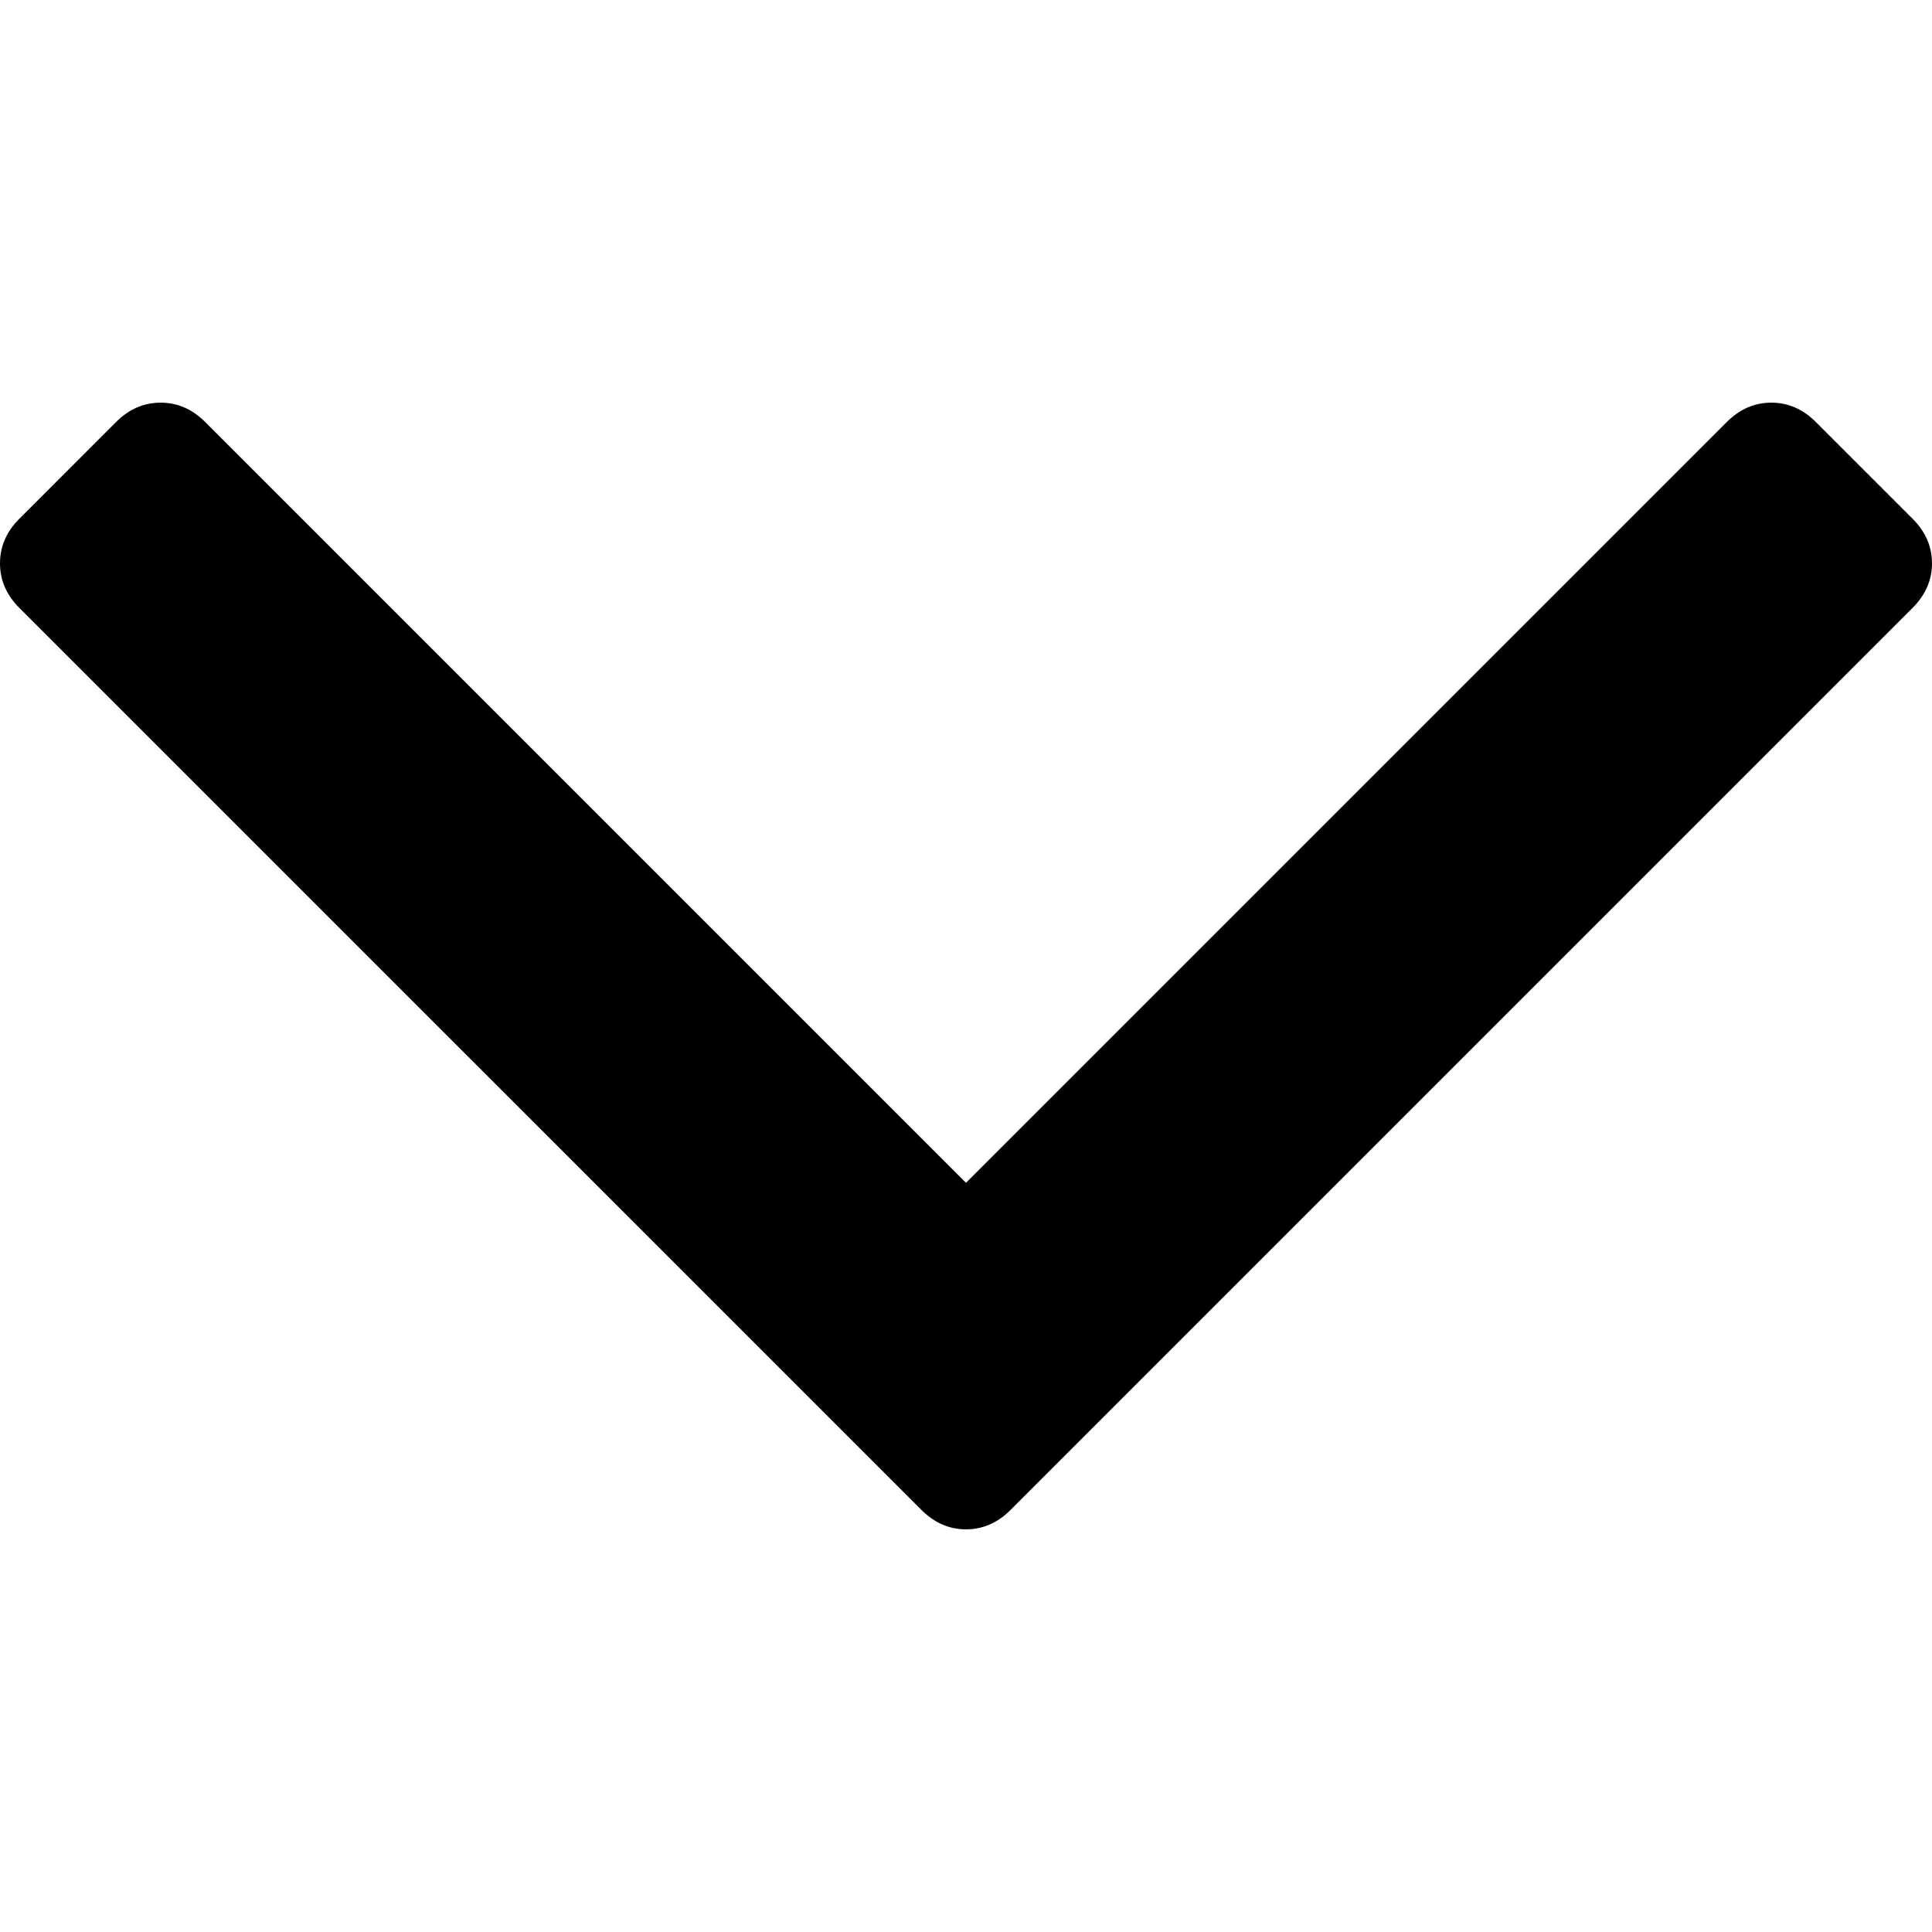
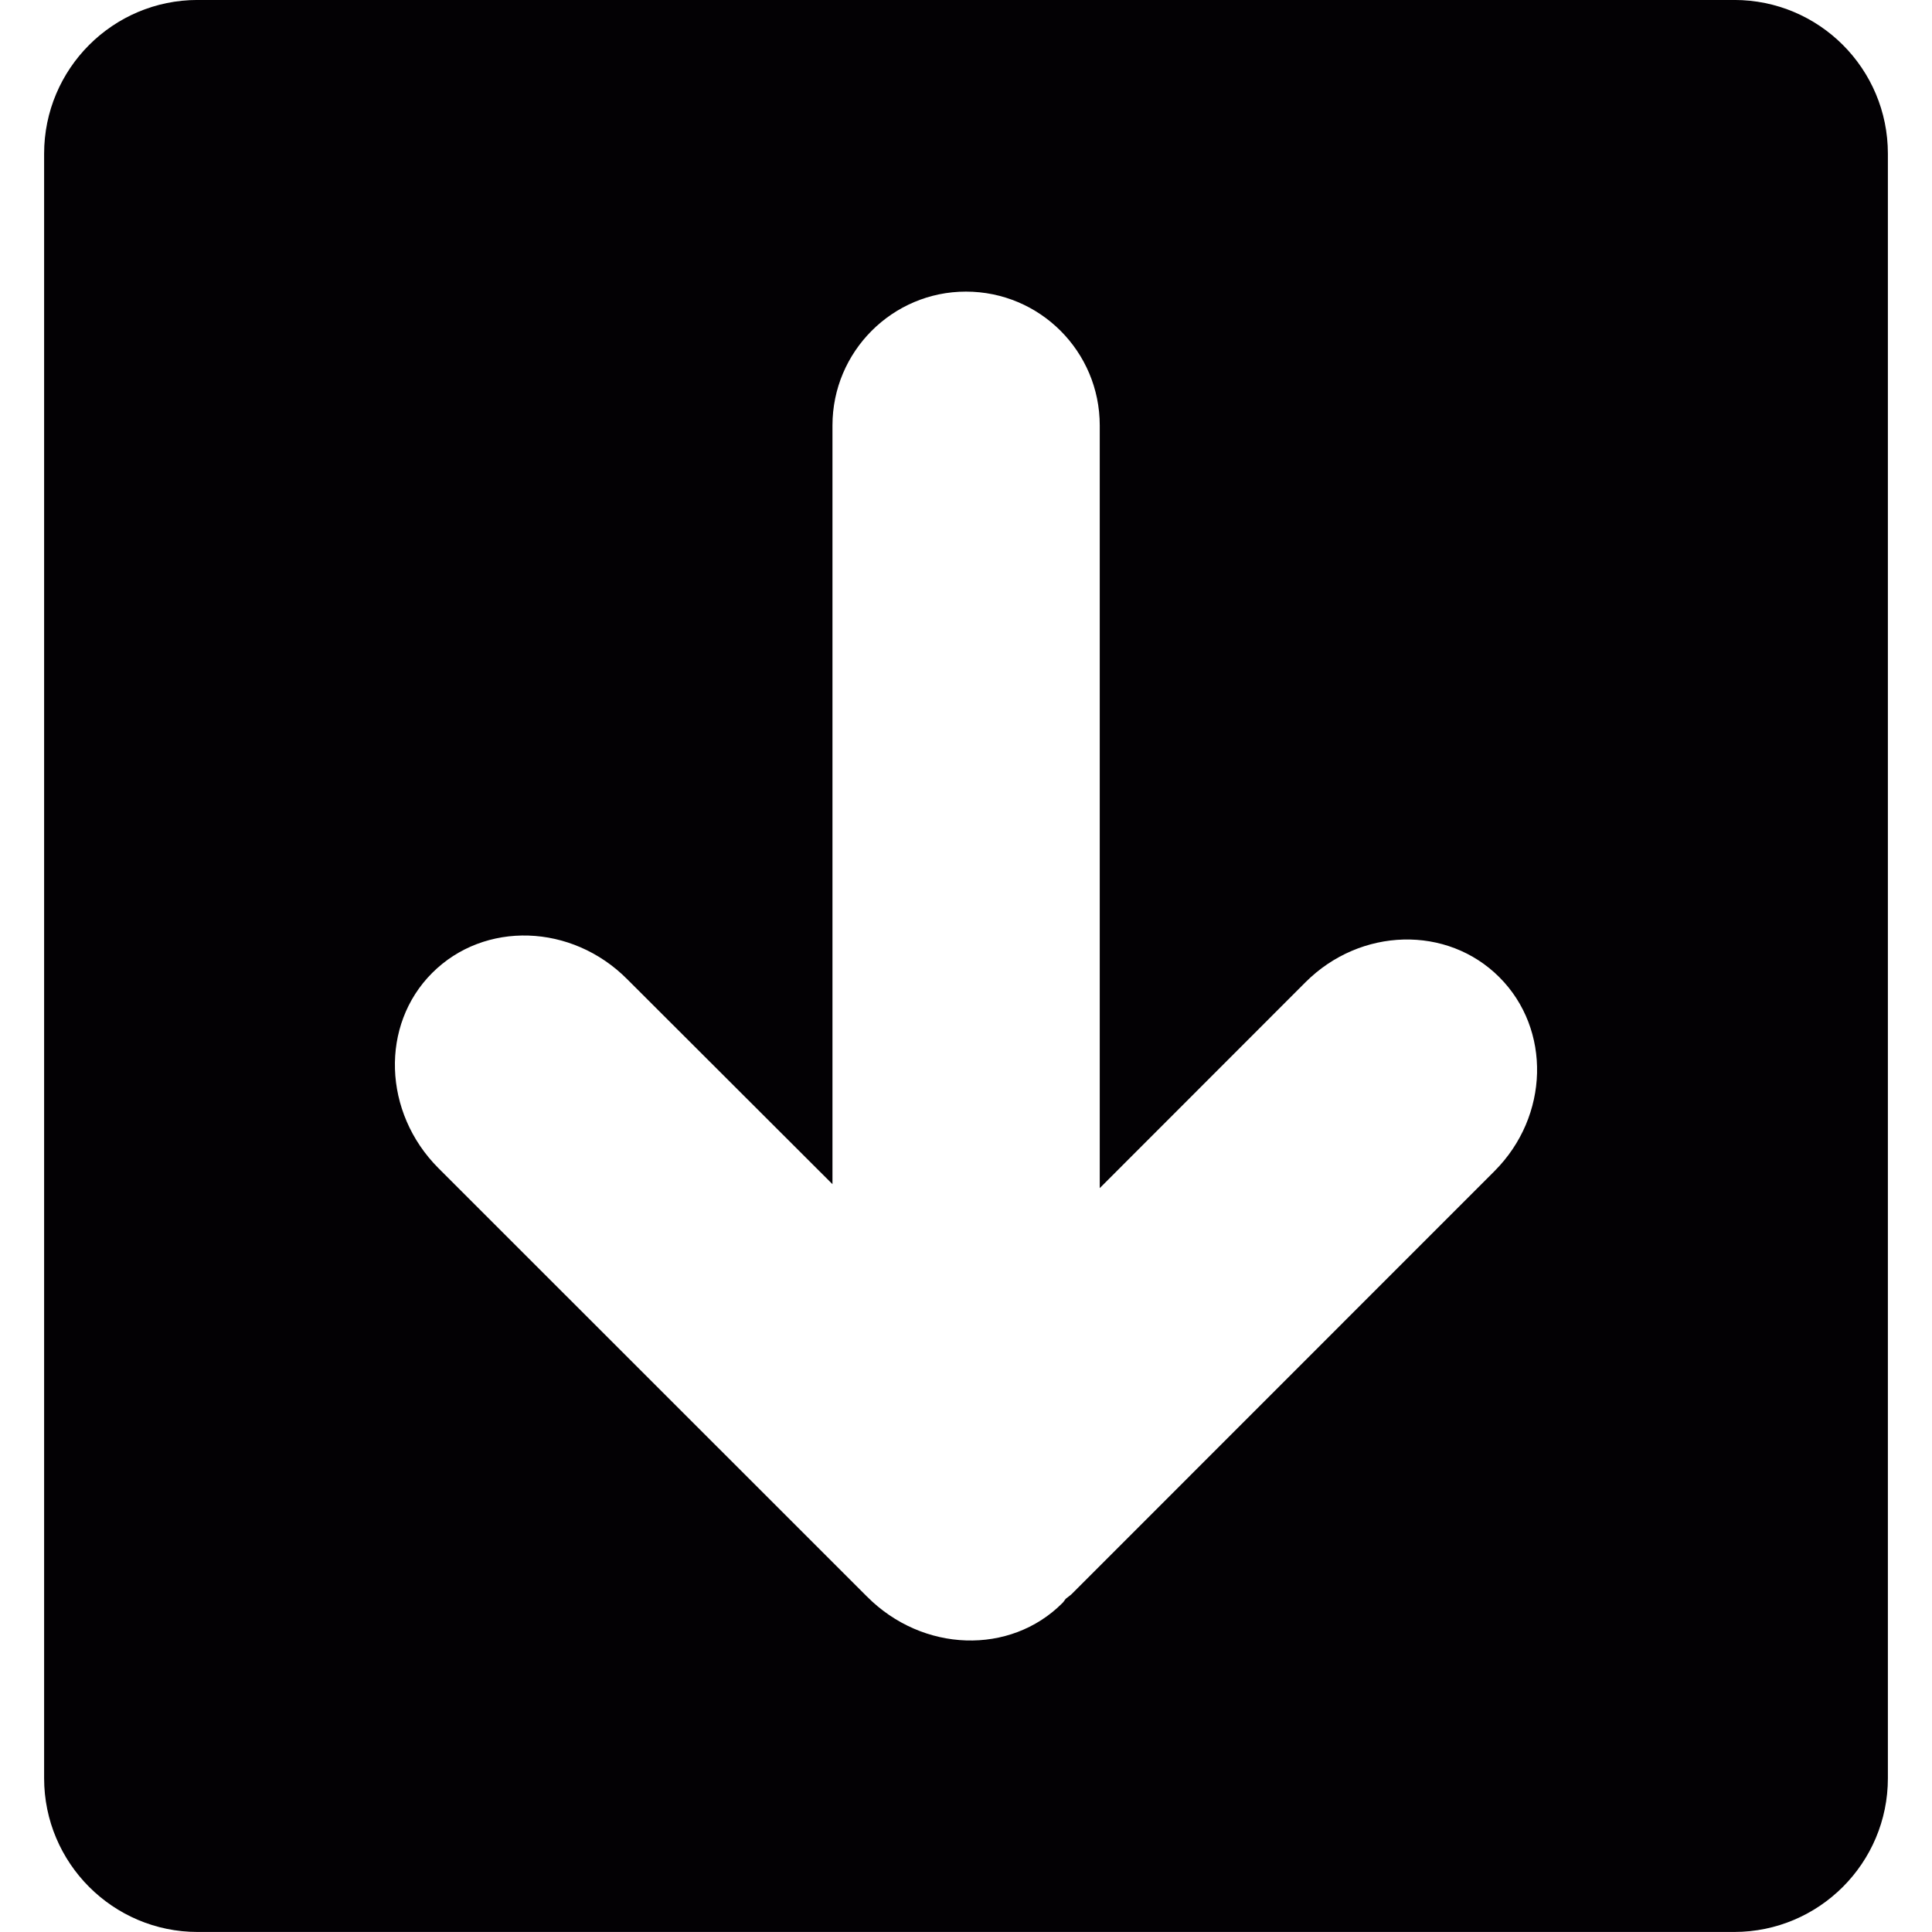
- <svg xmlns="http://www.w3.org/2000/svg" version="1.1" id="Capa_1" x="0px" y="0px" width="284.929px" height="284.929px" viewBox="0 0 284.929 284.929" style="enable-background:new 0 0 284.929 284.929;" xml:space="preserve">
-   <defs id="defs39" />
-   <g id="g4" transform="rotate(180,142.464,142.4645)">
-     <path d="M 282.082,195.285 149.028,62.24 c -1.901,-1.903 -4.088,-2.856 -6.562,-2.856 -2.474,0 -4.665,0.953 -6.567,2.856 L 2.856,195.285 C 0.95,197.191 0,199.378 0,201.853 c 0,2.474 0.953,4.664 2.856,6.566 l 14.272,14.271 c 1.903,1.903 4.093,2.854 6.567,2.854 2.474,0 4.664,-0.951 6.567,-2.854 L 142.466,110.488 254.674,222.697 c 1.902,1.903 4.093,2.848 6.563,2.848 2.478,0 4.668,-0.951 6.57,-2.848 l 14.274,-14.277 c 1.902,-1.902 2.847,-4.093 2.847,-6.566 10e-4,-2.476 -0.944,-4.666 -2.846,-6.569 z" id="path2" />
+ <svg xmlns="http://www.w3.org/2000/svg" version="1.1" id="Capa_1" x="0px" y="0px" viewBox="0 0 26.955 26.955" style="enable-background:new 0 0 26.955 26.955;" xml:space="preserve">
+   <defs id="defs40" />
+   <g id="g5" transform="rotate(90,13.4775,13.477)">
+     <g id="c193_arrow">
+       <path style="fill:#030104" d="M 24.81,0.615 H 2.145 C 0.959,0.615 0,1.574 0,2.759 v 21.438 c 0,1.181 0.959,2.142 2.145,2.142 H 24.81 c 1.184,0 2.145,-0.961 2.145,-2.142 V 2.759 C 26.954,1.574 25.993,0.615 24.81,0.615 Z m -2.534,14.243 -5.978,5.98 c -0.777,0.775 -1.998,0.812 -2.723,0.087 -0.729,-0.729 -0.691,-1.948 0.088,-2.722 L 16.522,15.34 H 5.936 c -1.031,0 -1.867,-0.837 -1.867,-1.862 0,-1.031 0.835,-1.867 1.867,-1.867 H 16.577 L 13.703,8.739 C 12.938,7.972 12.906,6.763 13.635,6.035 14.364,5.308 15.574,5.339 16.339,6.103 l 5.901,5.899 c 0.024,0.025 0.043,0.056 0.067,0.084 0.019,0.016 0.042,0.027 0.061,0.048 0.727,0.727 0.689,1.947 -0.092,2.724 z" id="path2" />
+     </g>
  </g>
-   <g id="g6">
+   <g id="g7">
</g>
-   <g id="g8">
+   <g id="g9">
</g>
-   <g id="g10">
+   <g id="g11">
</g>
-   <g id="g12">
+   <g id="g13">
</g>
-   <g id="g14">
+   <g id="g15">
</g>
-   <g id="g16">
+   <g id="g17">
</g>
-   <g id="g18">
+   <g id="g19">
</g>
-   <g id="g20">
+   <g id="g21">
</g>
-   <g id="g22">
+   <g id="g23">
</g>
-   <g id="g24">
+   <g id="g25">
</g>
-   <g id="g26">
+   <g id="g27">
</g>
-   <g id="g28">
+   <g id="g29">
</g>
-   <g id="g30">
+   <g id="g31">
</g>
-   <g id="g32">
+   <g id="g33">
</g>
-   <g id="g34">
+   <g id="g35">
</g>
</svg>
